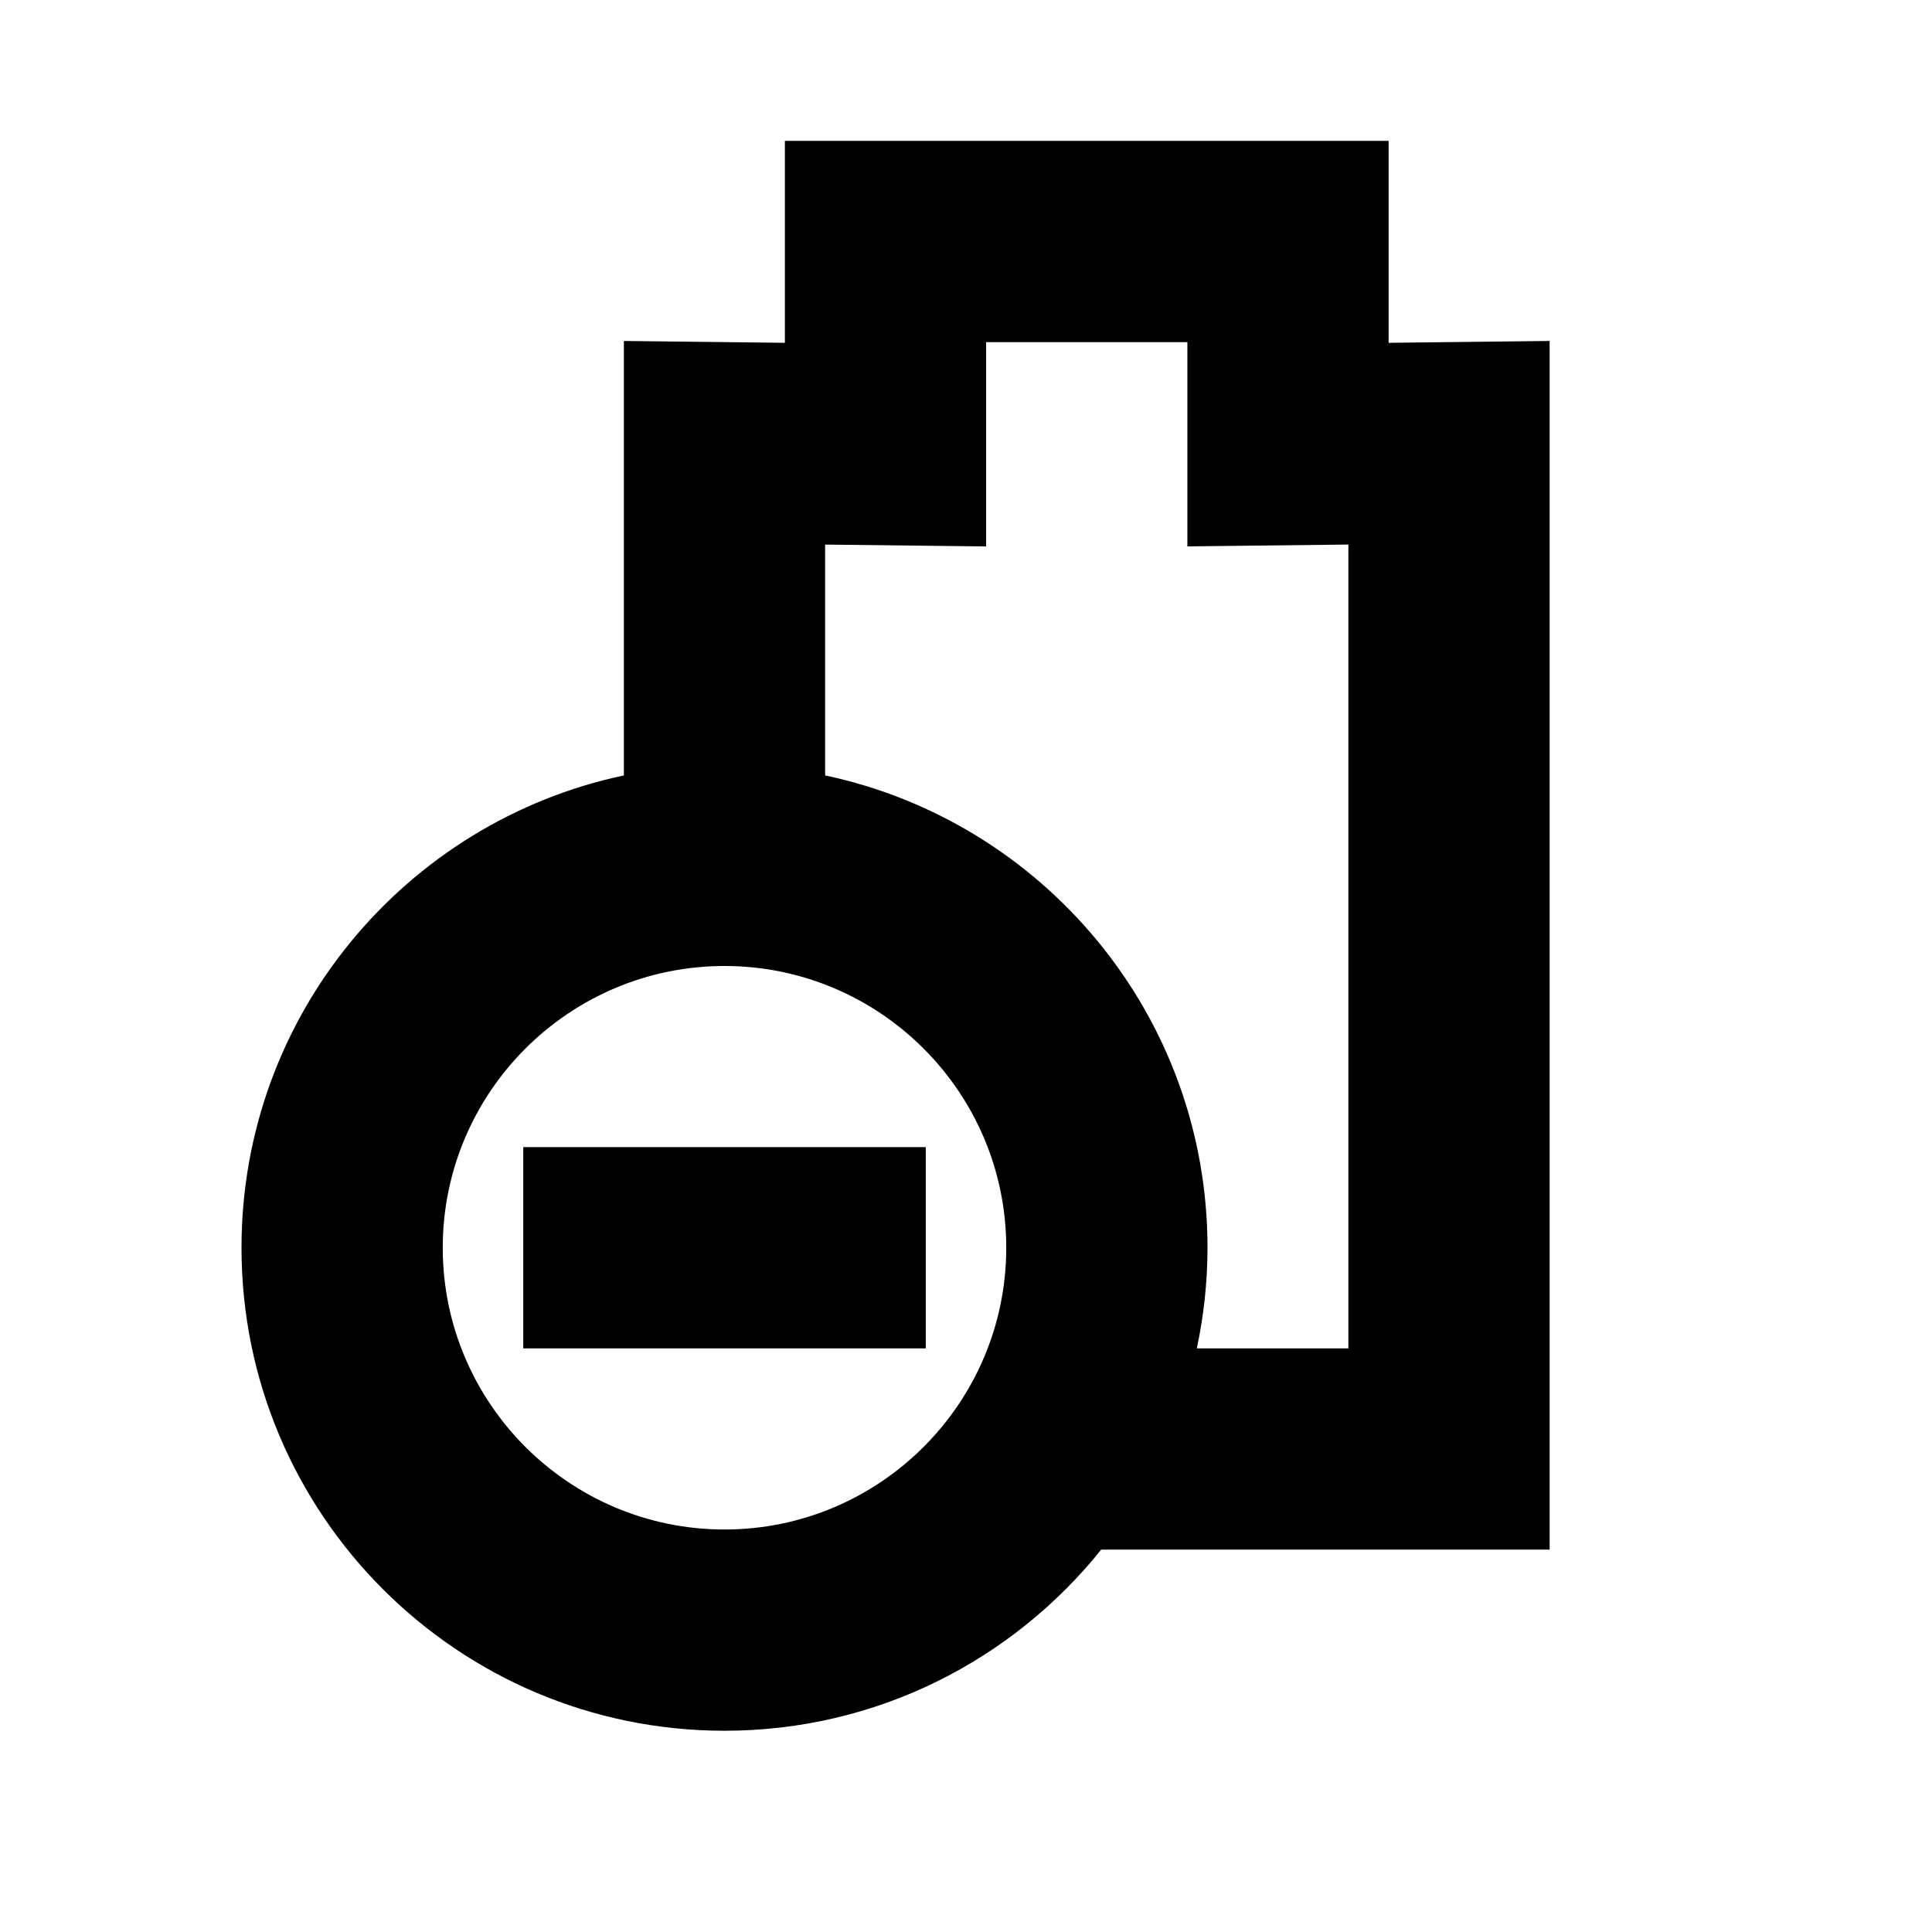
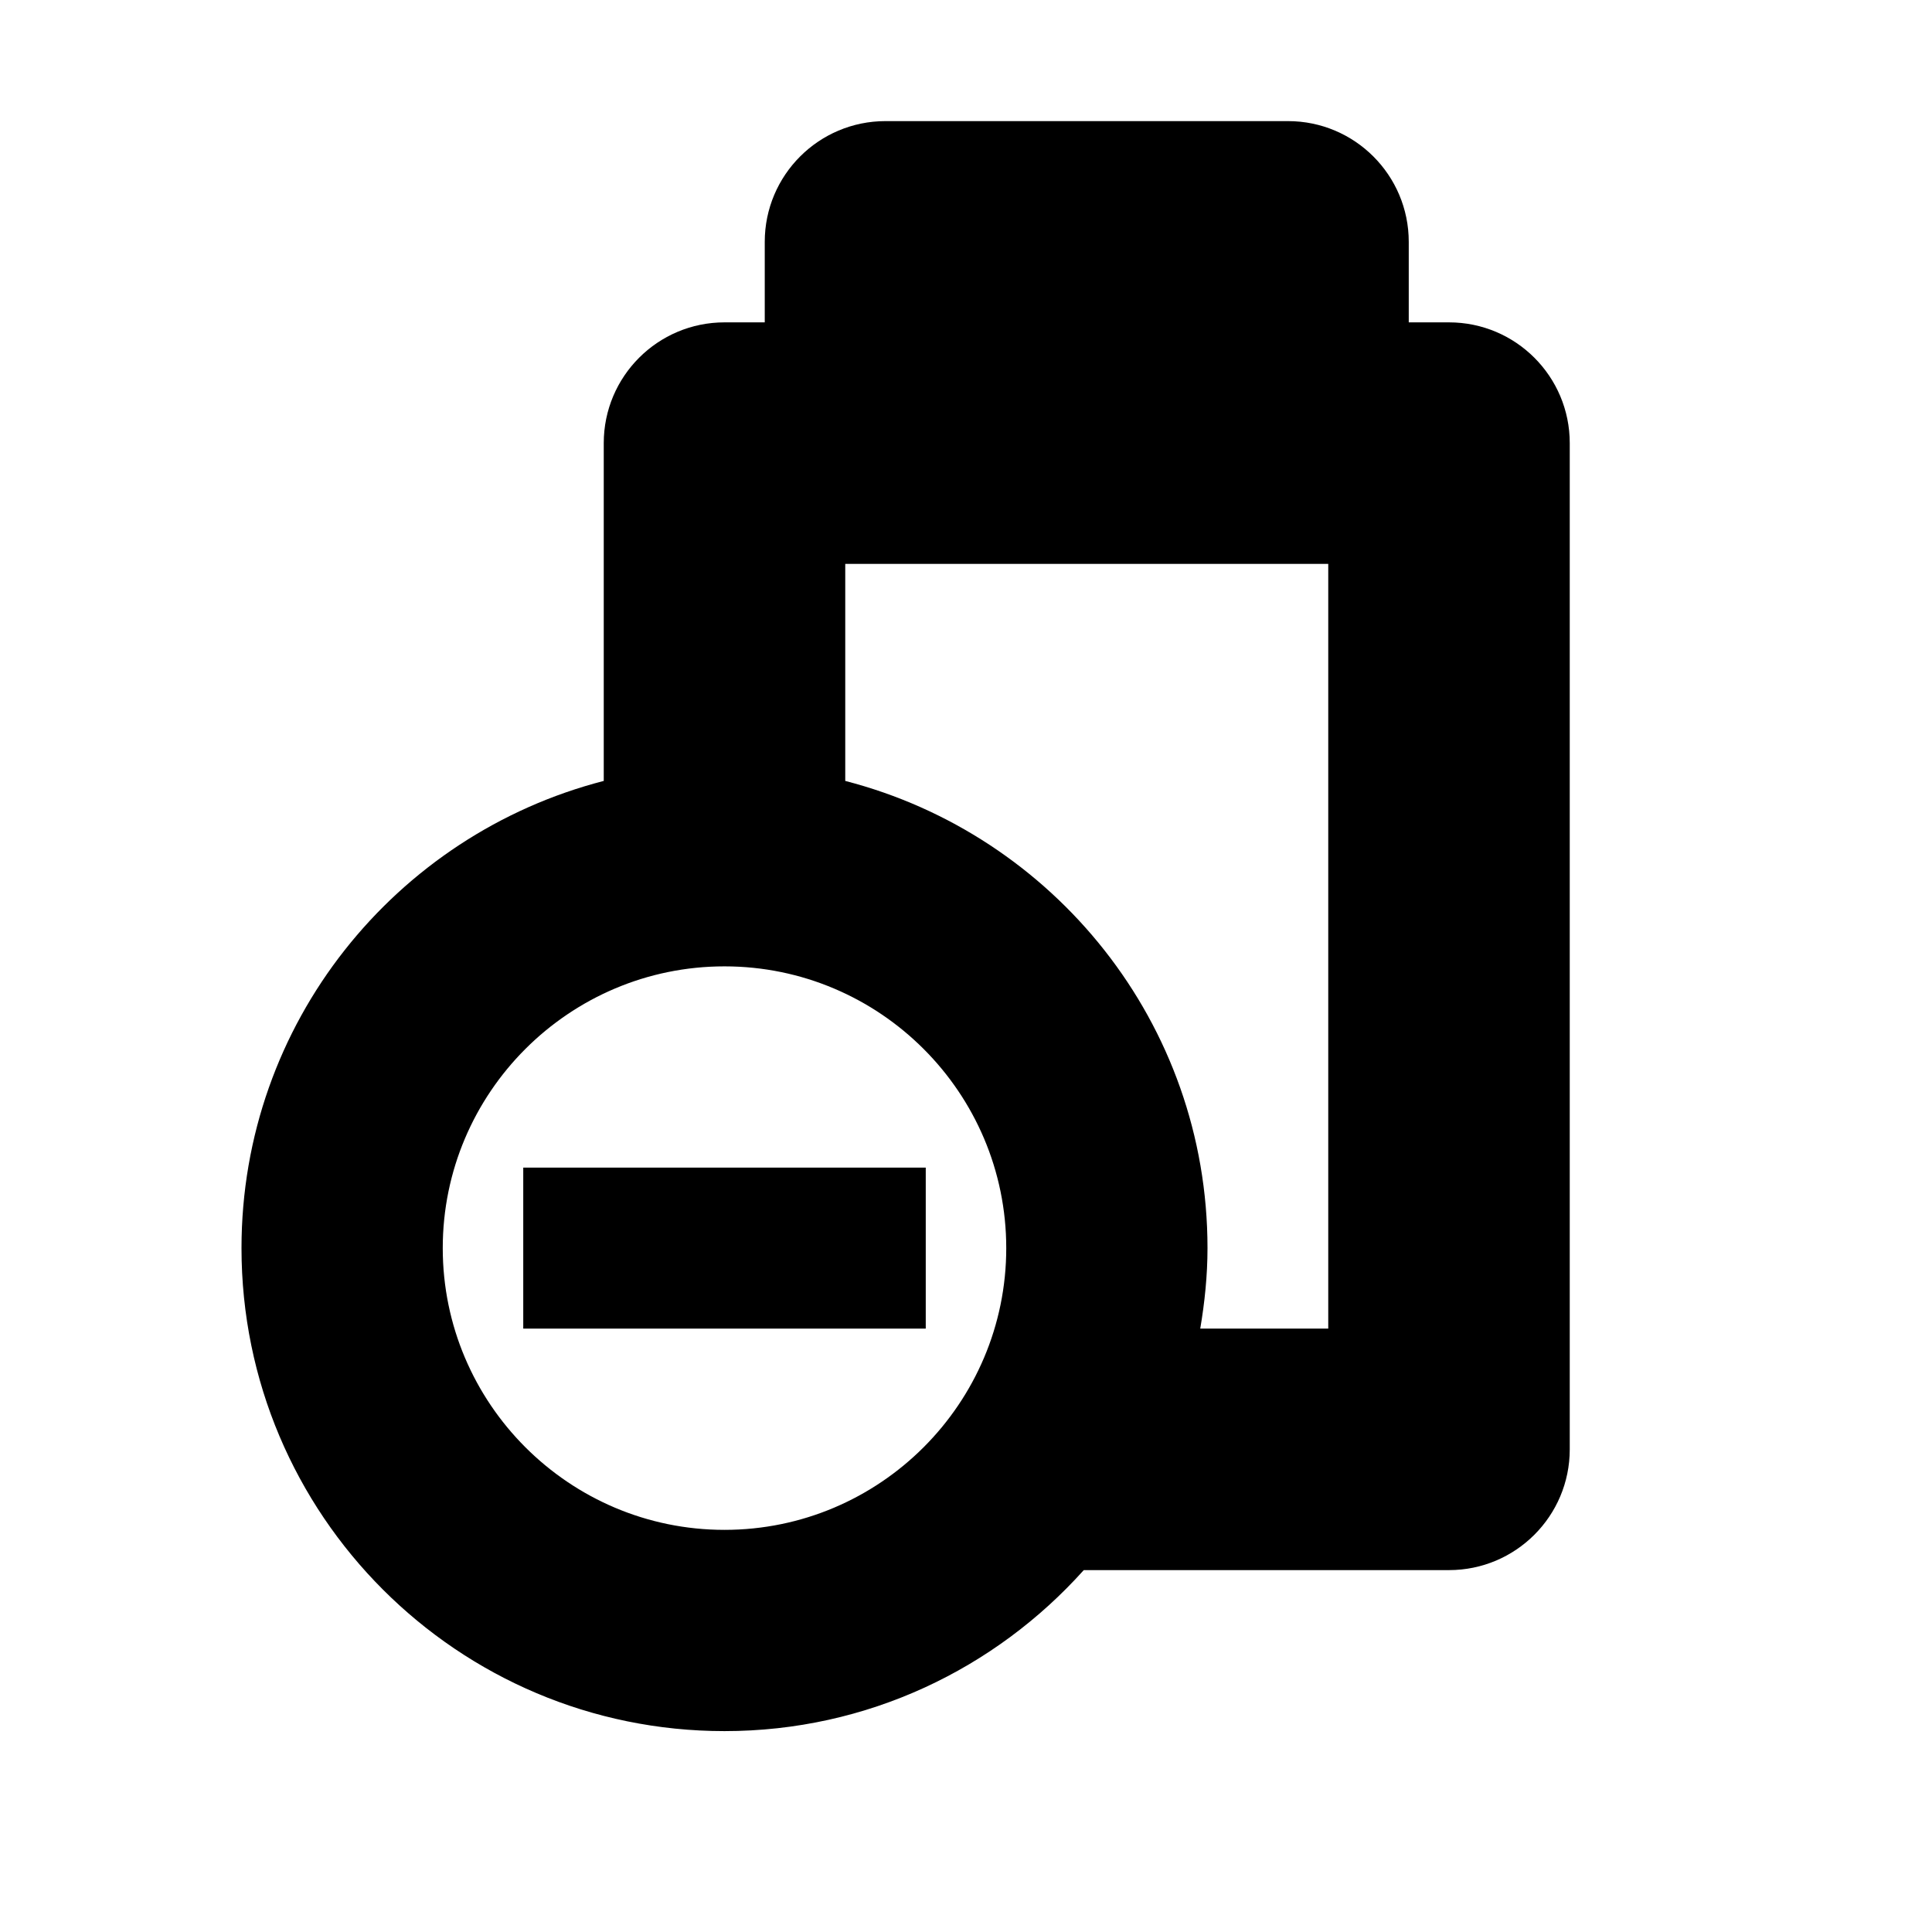
- <svg xmlns="http://www.w3.org/2000/svg" height="48" viewBox="0 0 48 48" width="48">
-   <path d="M0 0h48v48H0z" fill="none" />
-   <g id="Shopicon">
-     <path d="M34.5,3.5h-15v5.017l-4-0.046v10.794C10.073,20.416,6,25.23,6,31c0,6.627,5.373,12,12,12c3.788,0,7.16-1.759,9.359-4.5   H38.5V8.471l-4,0.046V3.5z M18,38c-3.86,0-7-3.14-7-7s3.14-7,7-7s7,3.14,7,7S21.86,38,18,38z M33.5,33.5h-3.765   C29.906,32.693,30,31.858,30,31c0-5.77-4.073-10.584-9.5-11.735v-5.735l4,0.046V8.5h5v5.075l4-0.046V33.5z" />
-     <polygon points="13,33.5 20.5,33.5 23,33.5 23,28.5 13,28.5  " />
+ <svg xmlns="http://www.w3.org/2000/svg" viewBox="0 0 48 48" style="enable-background:new 0 0 48 48" xml:space="preserve">
+   <style>.st3{display:none}</style>
+   <g id="Your_Icons">
+     <path d="M0 0h48v48H0V0z" style="fill:none" />
+     <path d="M36 8.009h-1v-2a3 3 0 0 0-3-3H22a3 3 0 0 0-3 3v2h-1a3 3 0 0 0-3 3v8.393c-5.173 1.334-9 6.017-9 11.607 0 6.627 5.373 12 12 12 3.55 0 6.729-1.55 8.926-4H36a3 3 0 0 0 3-3v-25a3 3 0 0 0-3-3zm-18 30c-3.86 0-7-3.14-7-7s3.14-7 7-7 7 3.14 7 7-3.14 7-7 7zm15-5h-3.18c.11-.652.18-1.317.18-2 0-5.59-3.827-10.273-9-11.607v-5.393h12v19z" />
+     <path d="M13 29.009h10v4H13z" />
  </g>
</svg>
